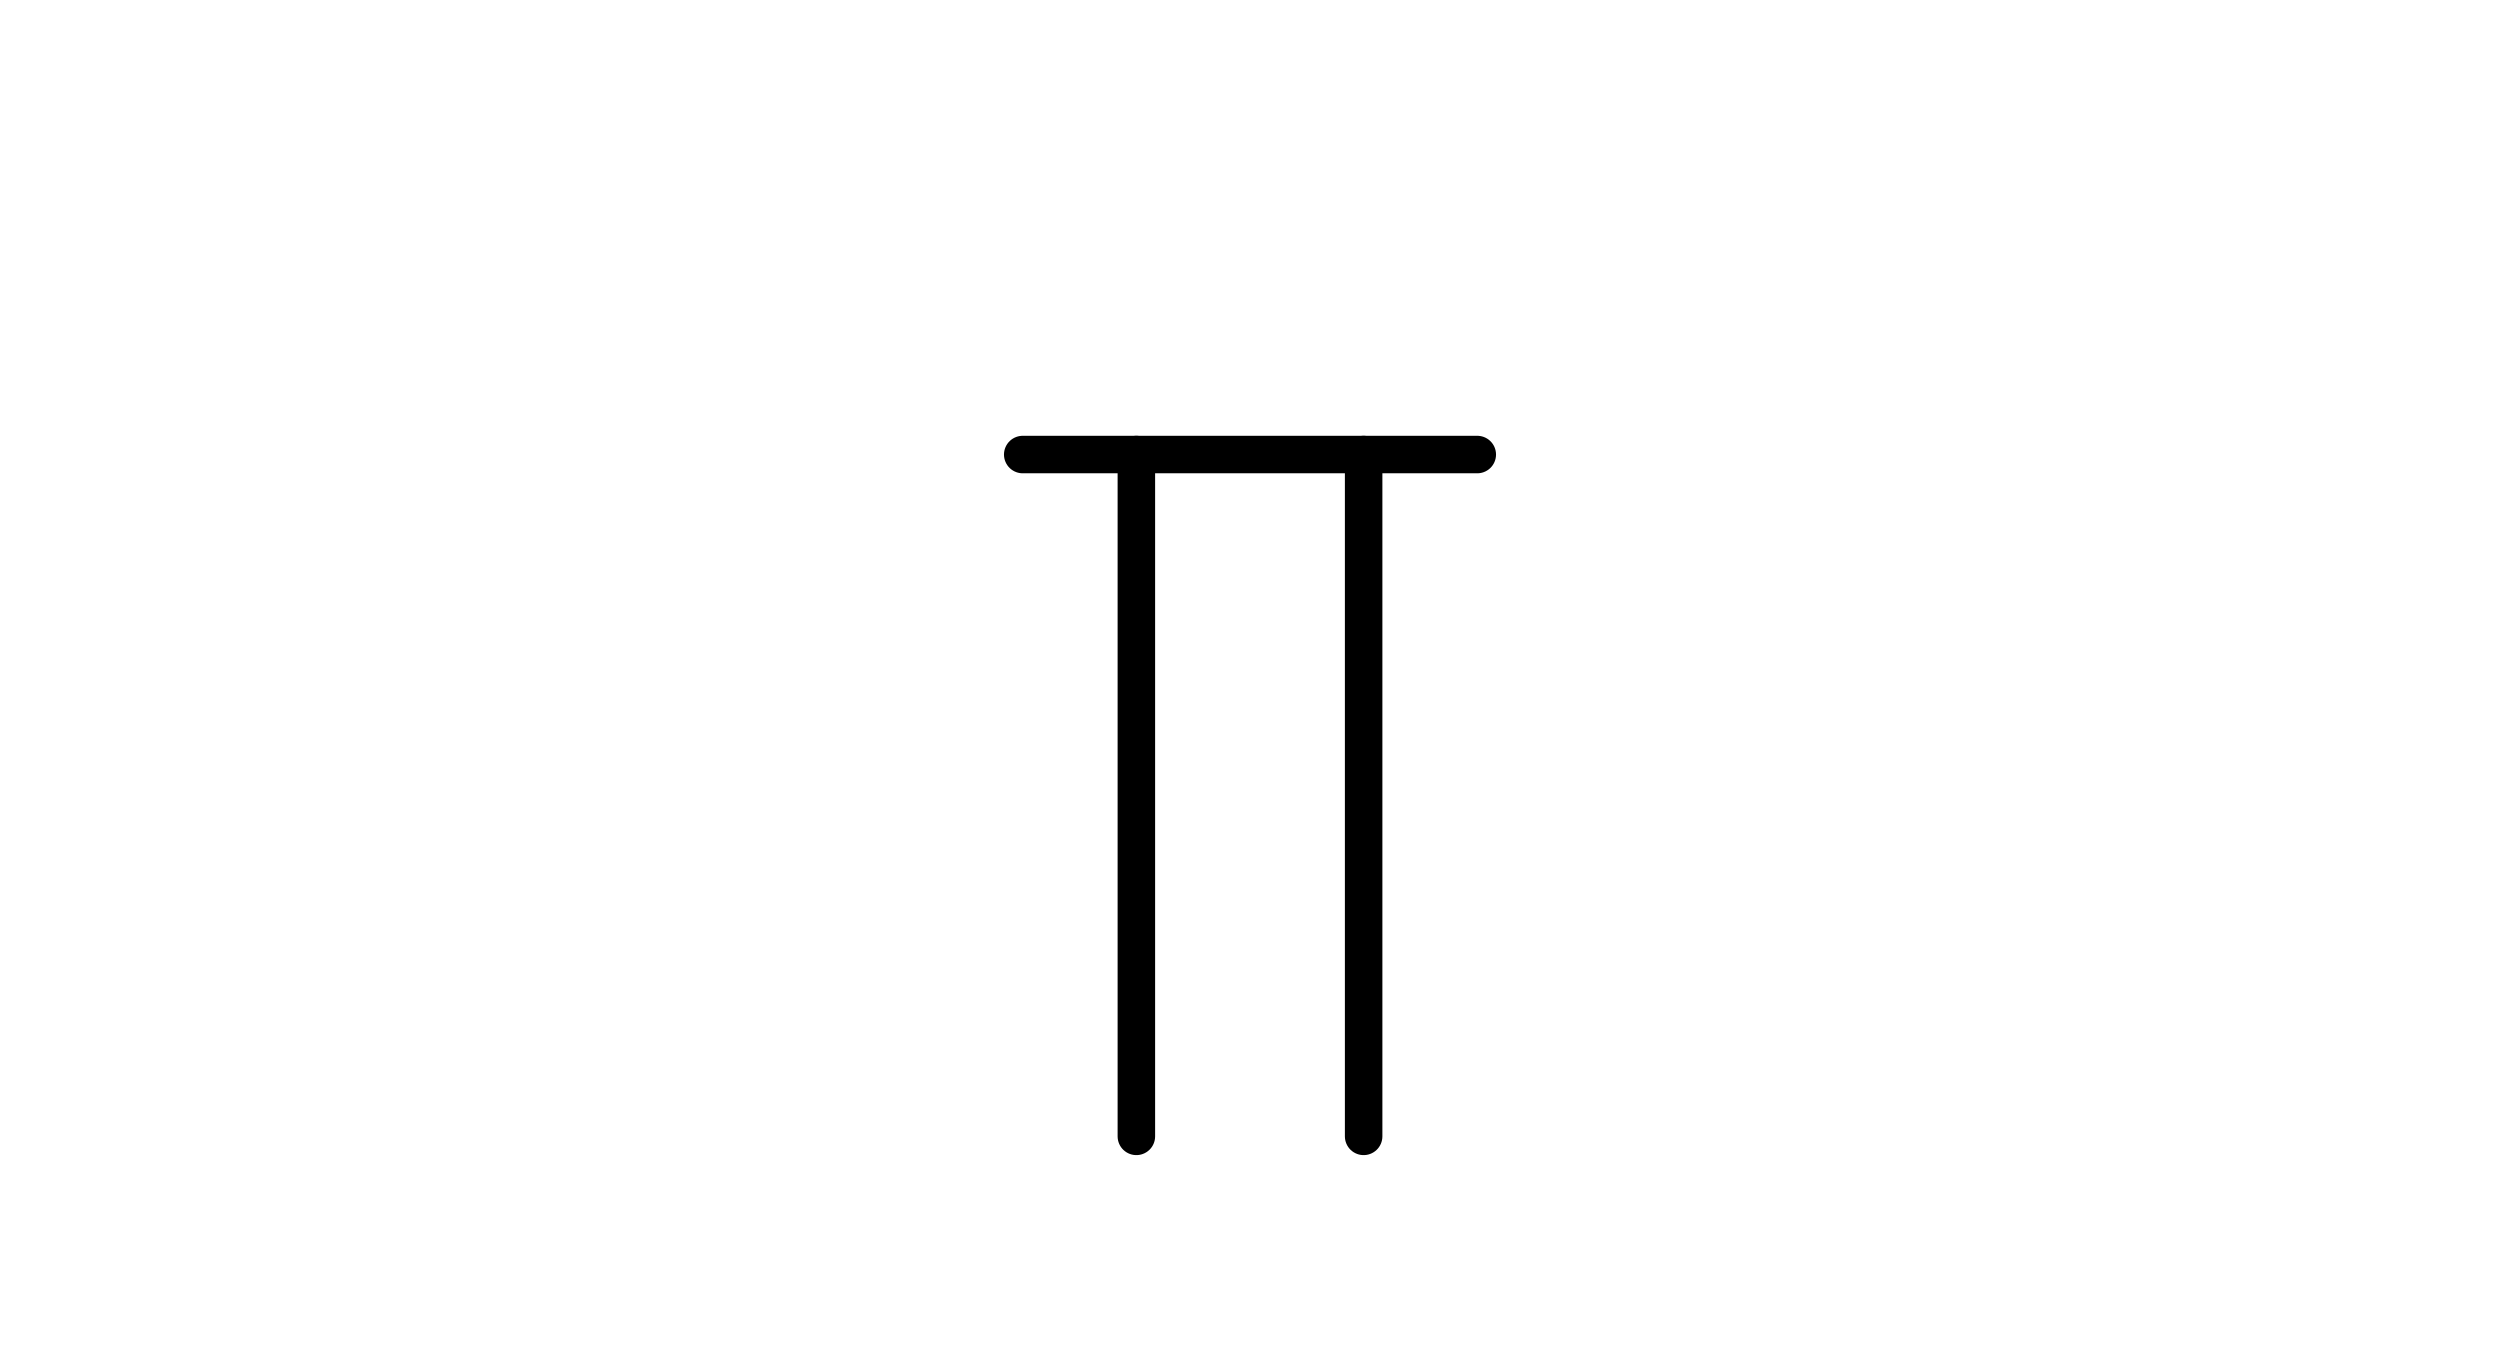
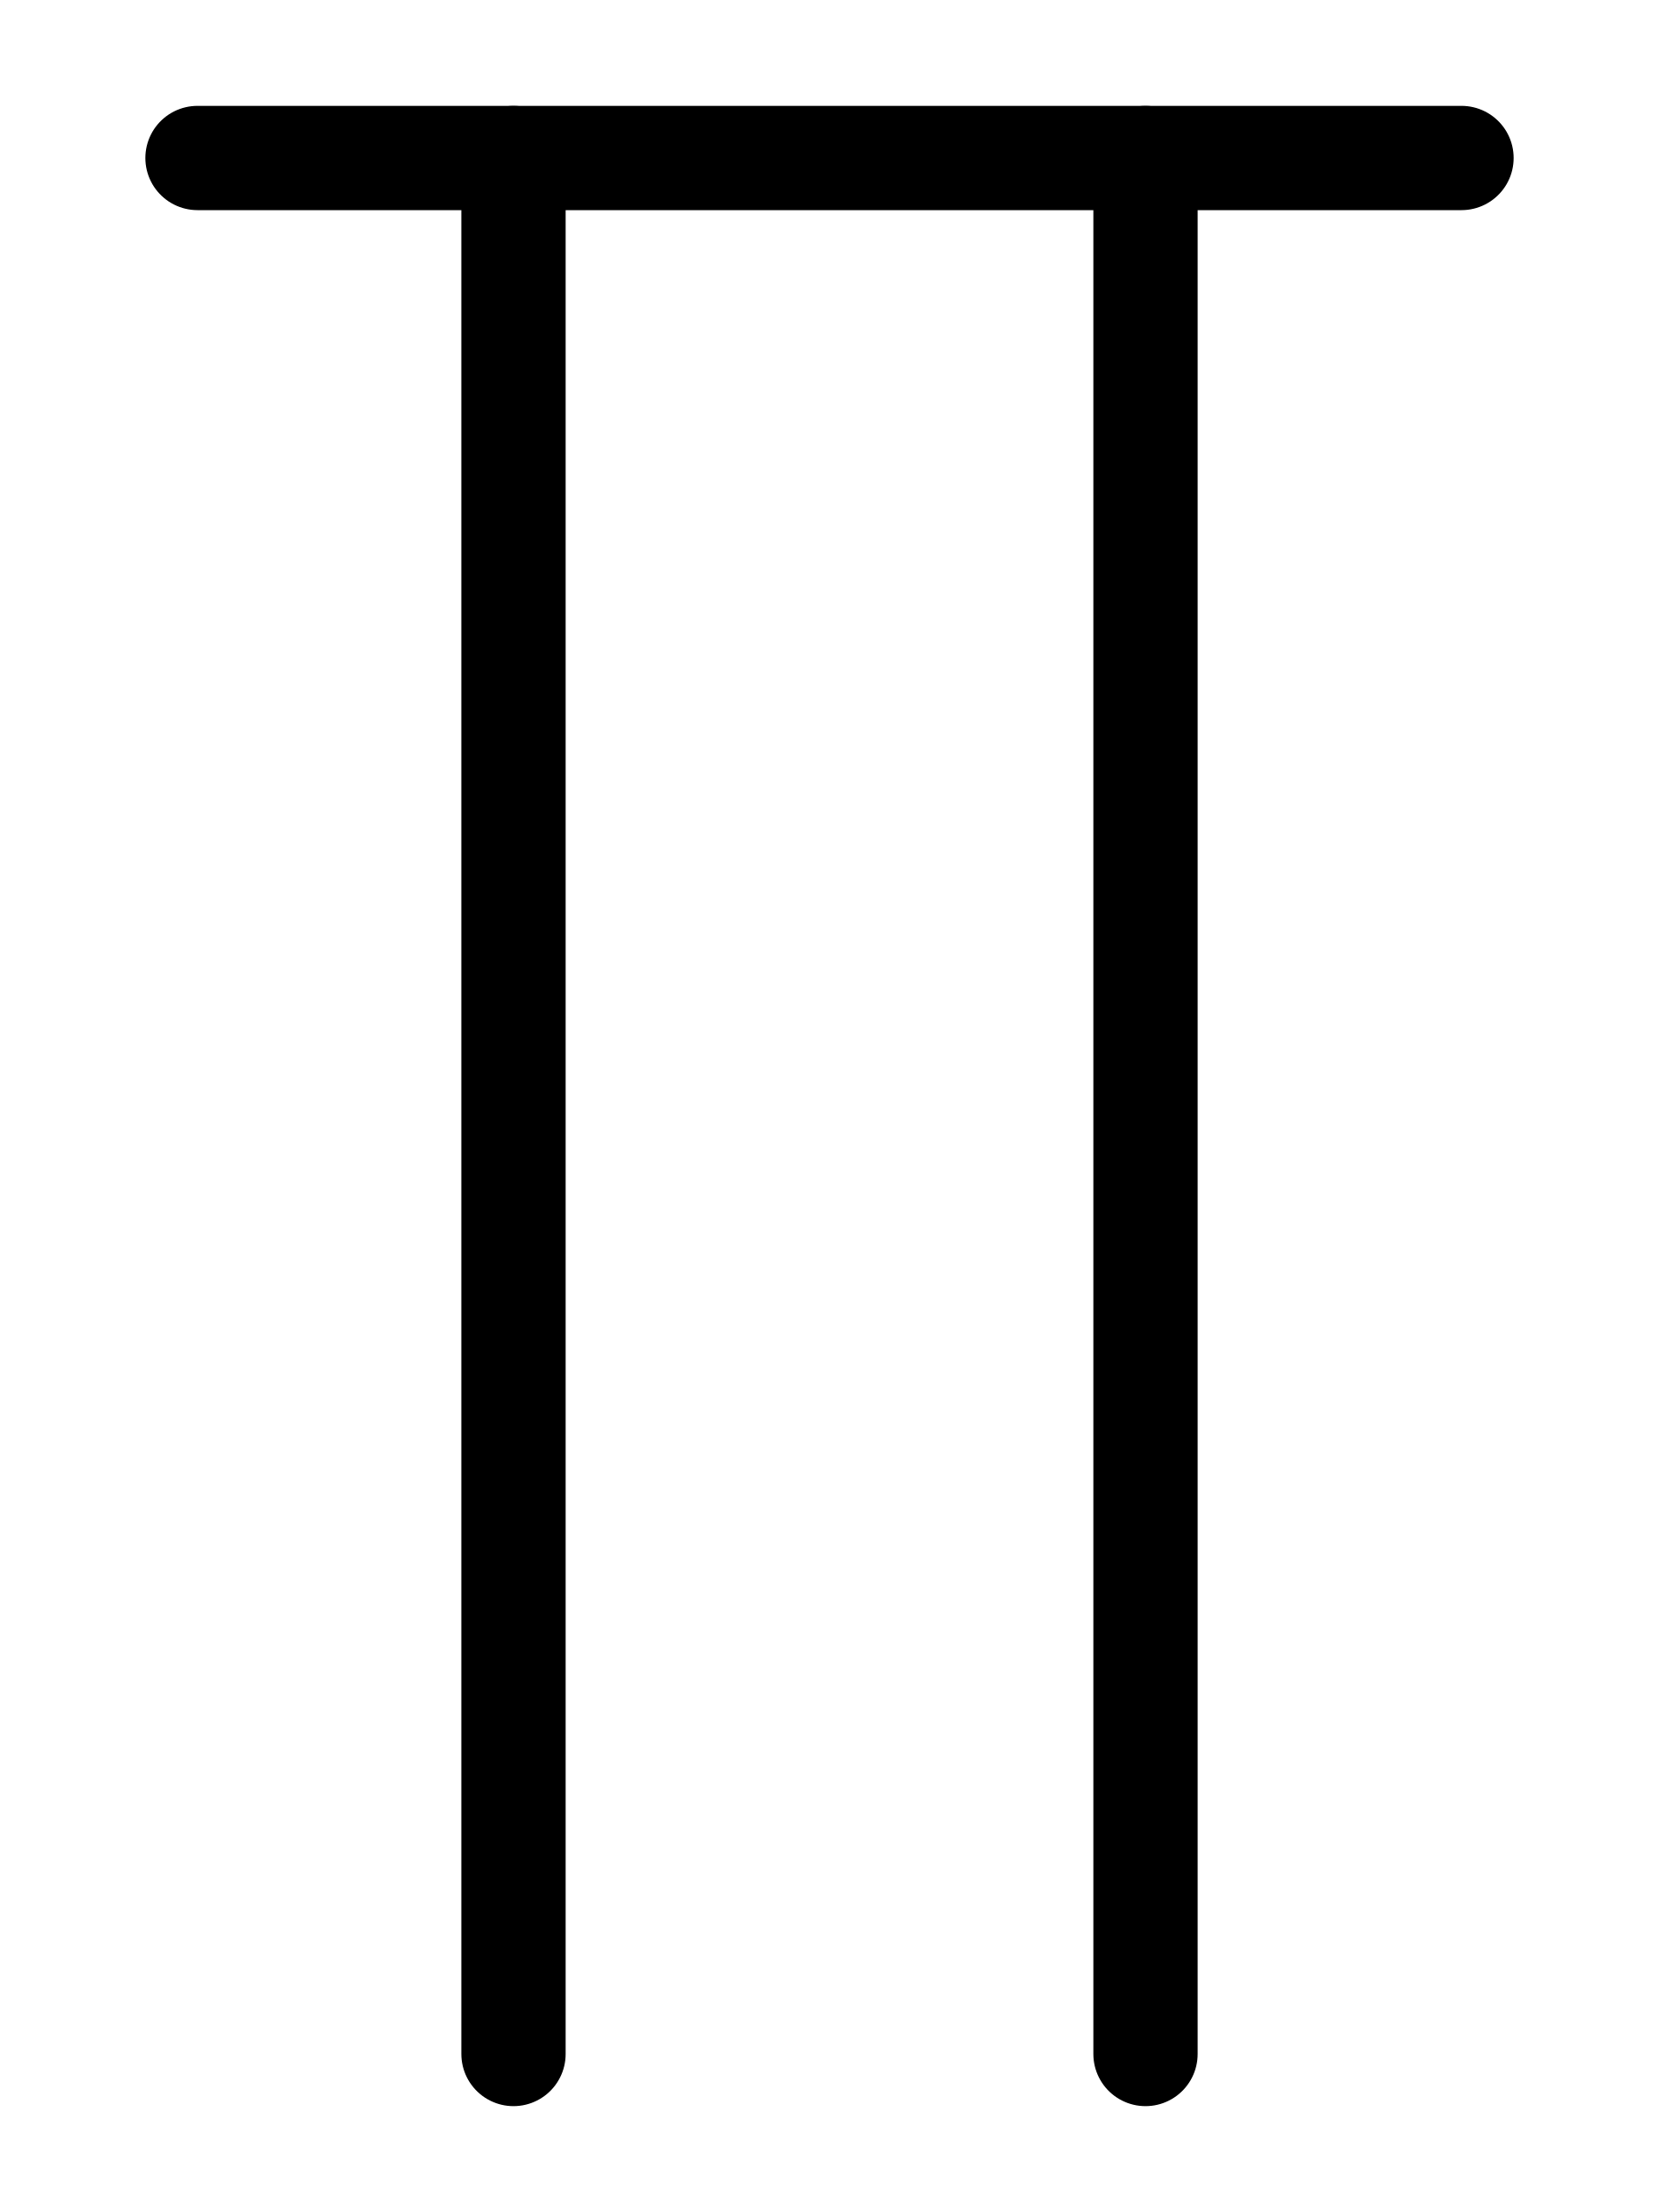
- <svg xmlns="http://www.w3.org/2000/svg" width="220" height="120" viewBox="0 0 220 120" fill="none">
-   <rect x="0" y="0" width="220" height="120" fill="transparent" />
+ <svg xmlns="http://www.w3.org/2000/svg" width="60" height="80" viewBox="85 35 50 70" fill="none">
  <line x1="90" y1="40" x2="130" y2="40" stroke="#000" stroke-width="3.3" stroke-linecap="round" />
  <line x1="100" y1="40" x2="100" y2="100" stroke="#000" stroke-width="3.3" stroke-linecap="round" />
  <line x1="120" y1="40" x2="120" y2="100" stroke="#000" stroke-width="3.3" stroke-linecap="round" />
</svg>
